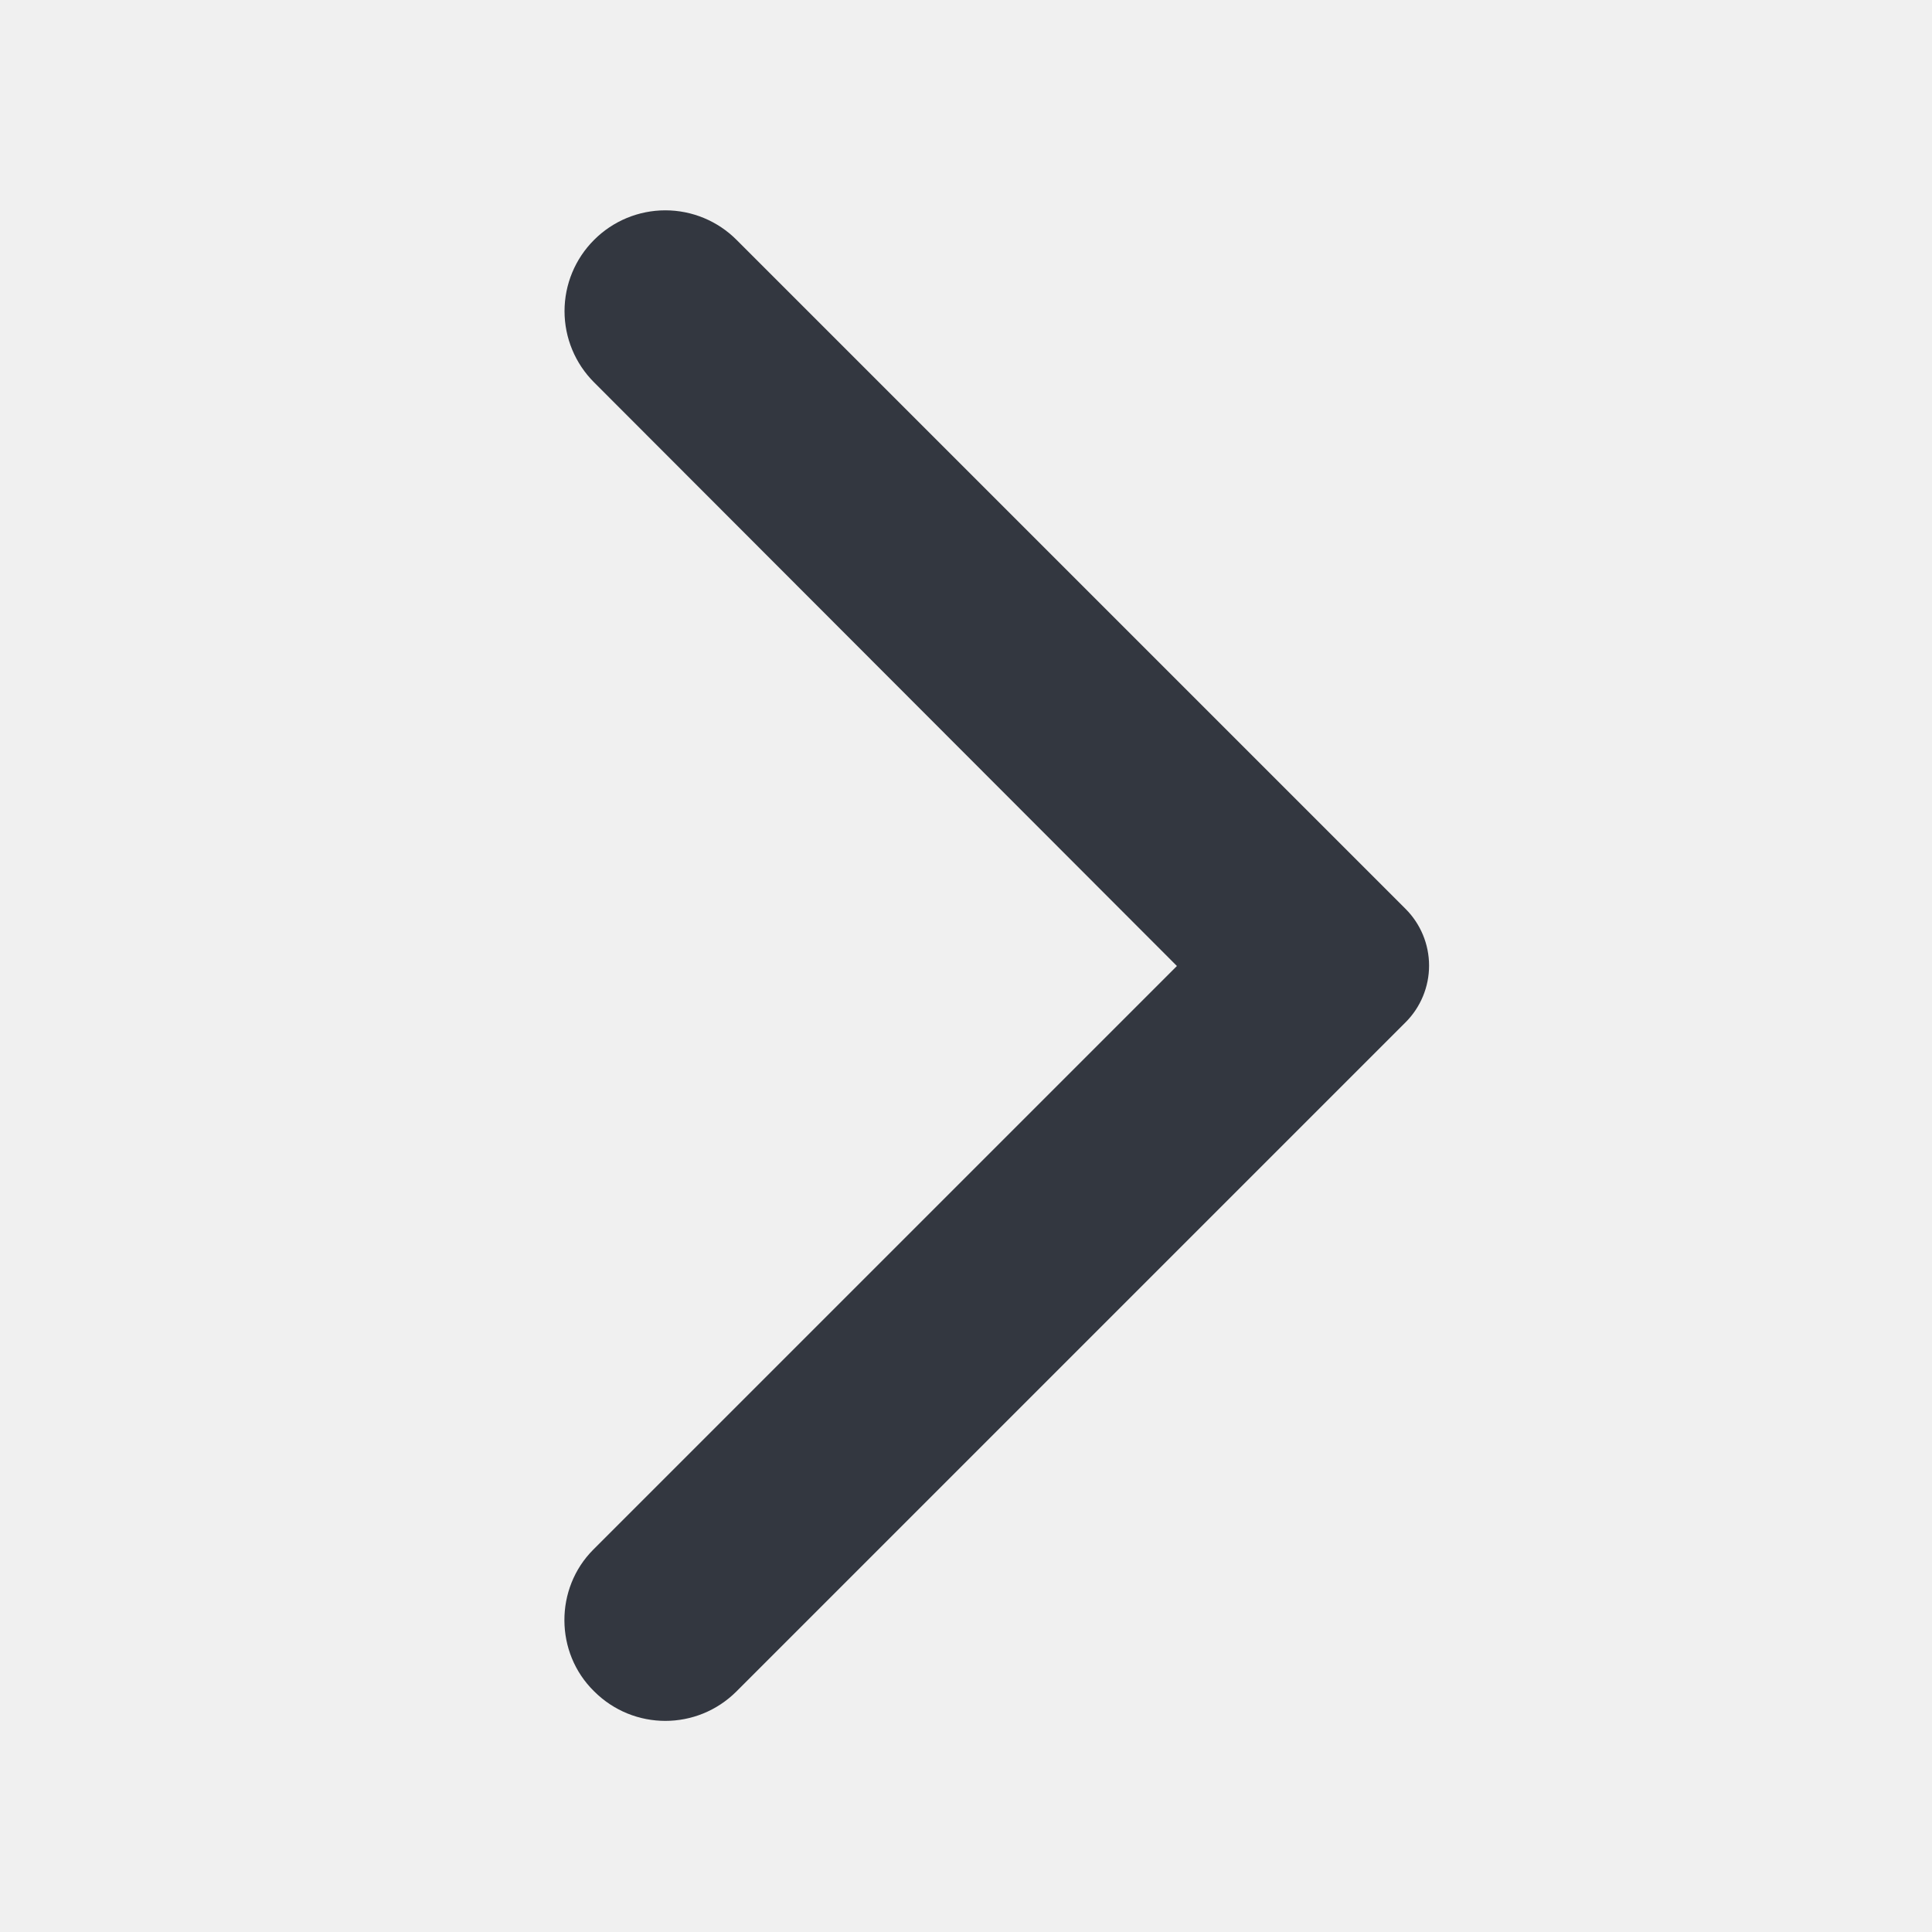
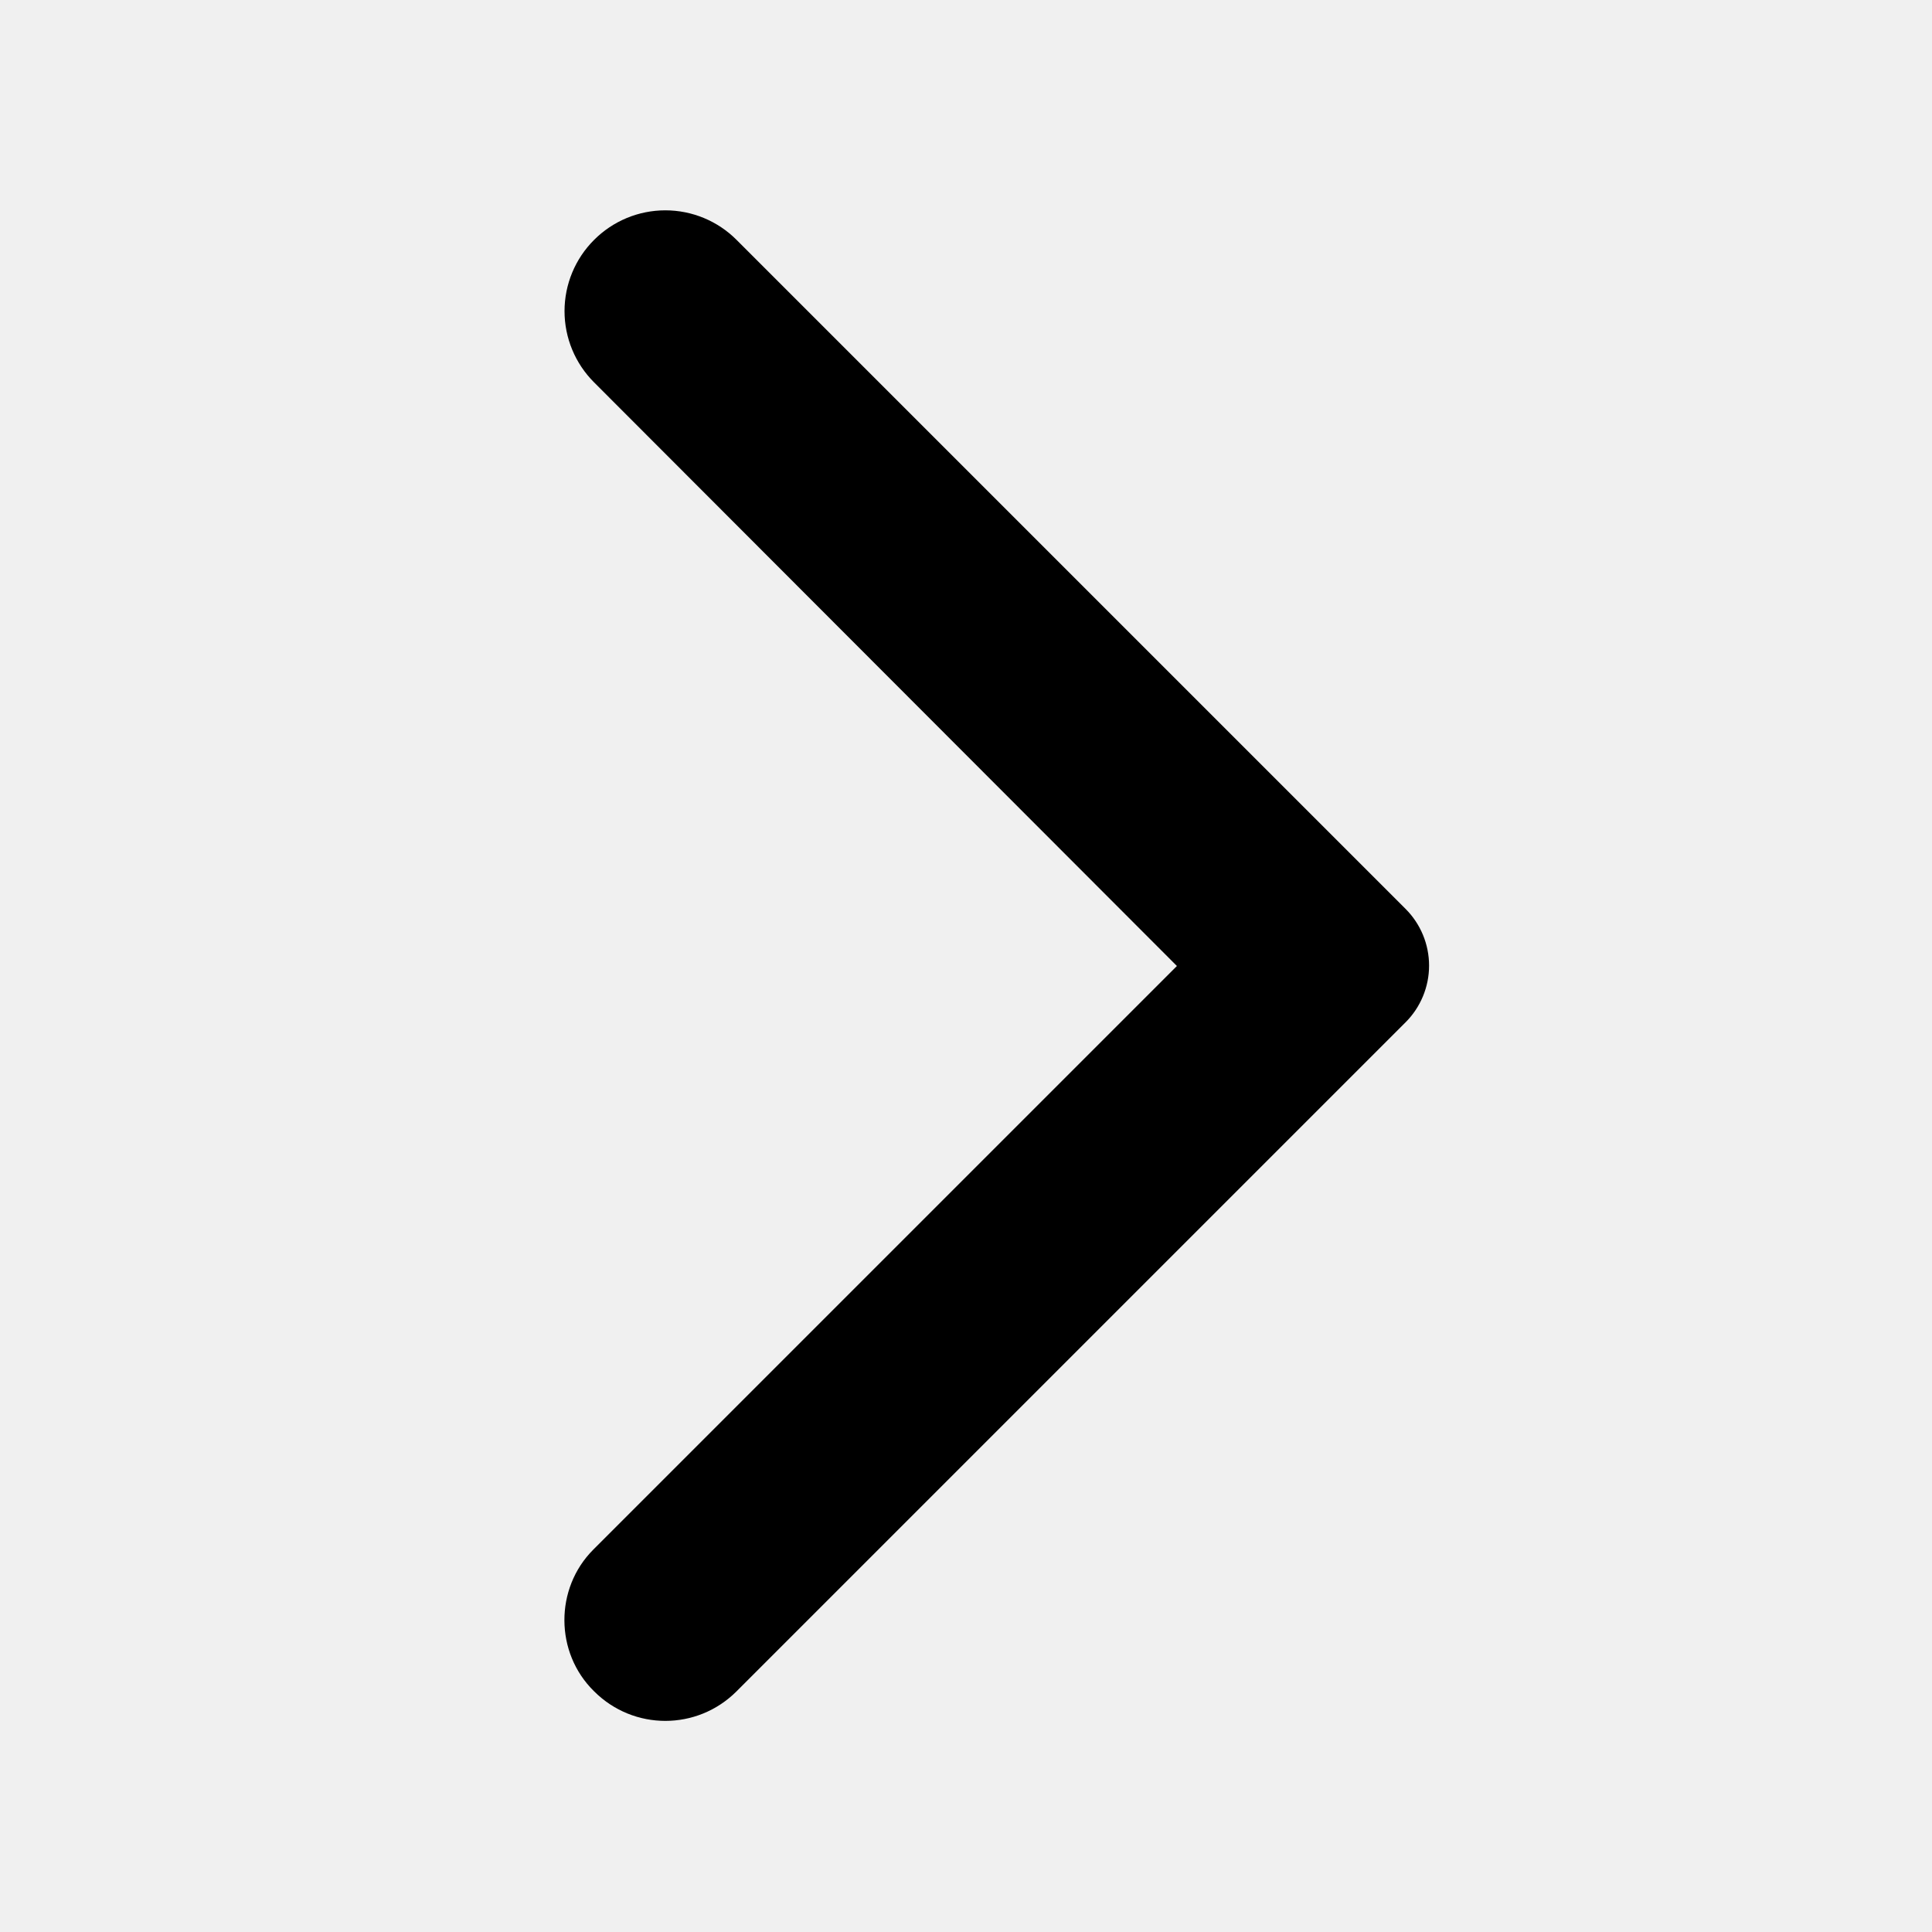
- <svg xmlns="http://www.w3.org/2000/svg" width="24" height="24" fill="none" viewBox="0 0 24 24">
+ <svg xmlns="http://www.w3.org/2000/svg" viewBox="0 0 24 24">
  <g clip-path="url(#a)">
-     <path fill="#333740" d="M7.38 21.01c.49.49 1.28.49 1.77 0l8.31-8.31a.996.996 0 0 0 0-1.41L9.15 2.98a1.25 1.25 0 0 0-1.77 0 1.25 1.25 0 0 0 0 1.77L14.62 12l-7.25 7.25c-.48.48-.48 1.28.01 1.76" />
+     <path d="M7.38 21.01c.49.49 1.28.49 1.77 0l8.31-8.31a.996.996 0 0 0 0-1.41L9.15 2.98a1.25 1.25 0 0 0-1.77 0 1.25 1.25 0 0 0 0 1.77L14.62 12l-7.25 7.25c-.48.48-.48 1.28.01 1.76" />
  </g>
  <defs>
    <clipPath id="a">
-       <path fill="#fff" d="M0 0h24v24H0z" />
+       <path d="M0 0h24v24H0z" />
    </clipPath>
  </defs>
</svg>
